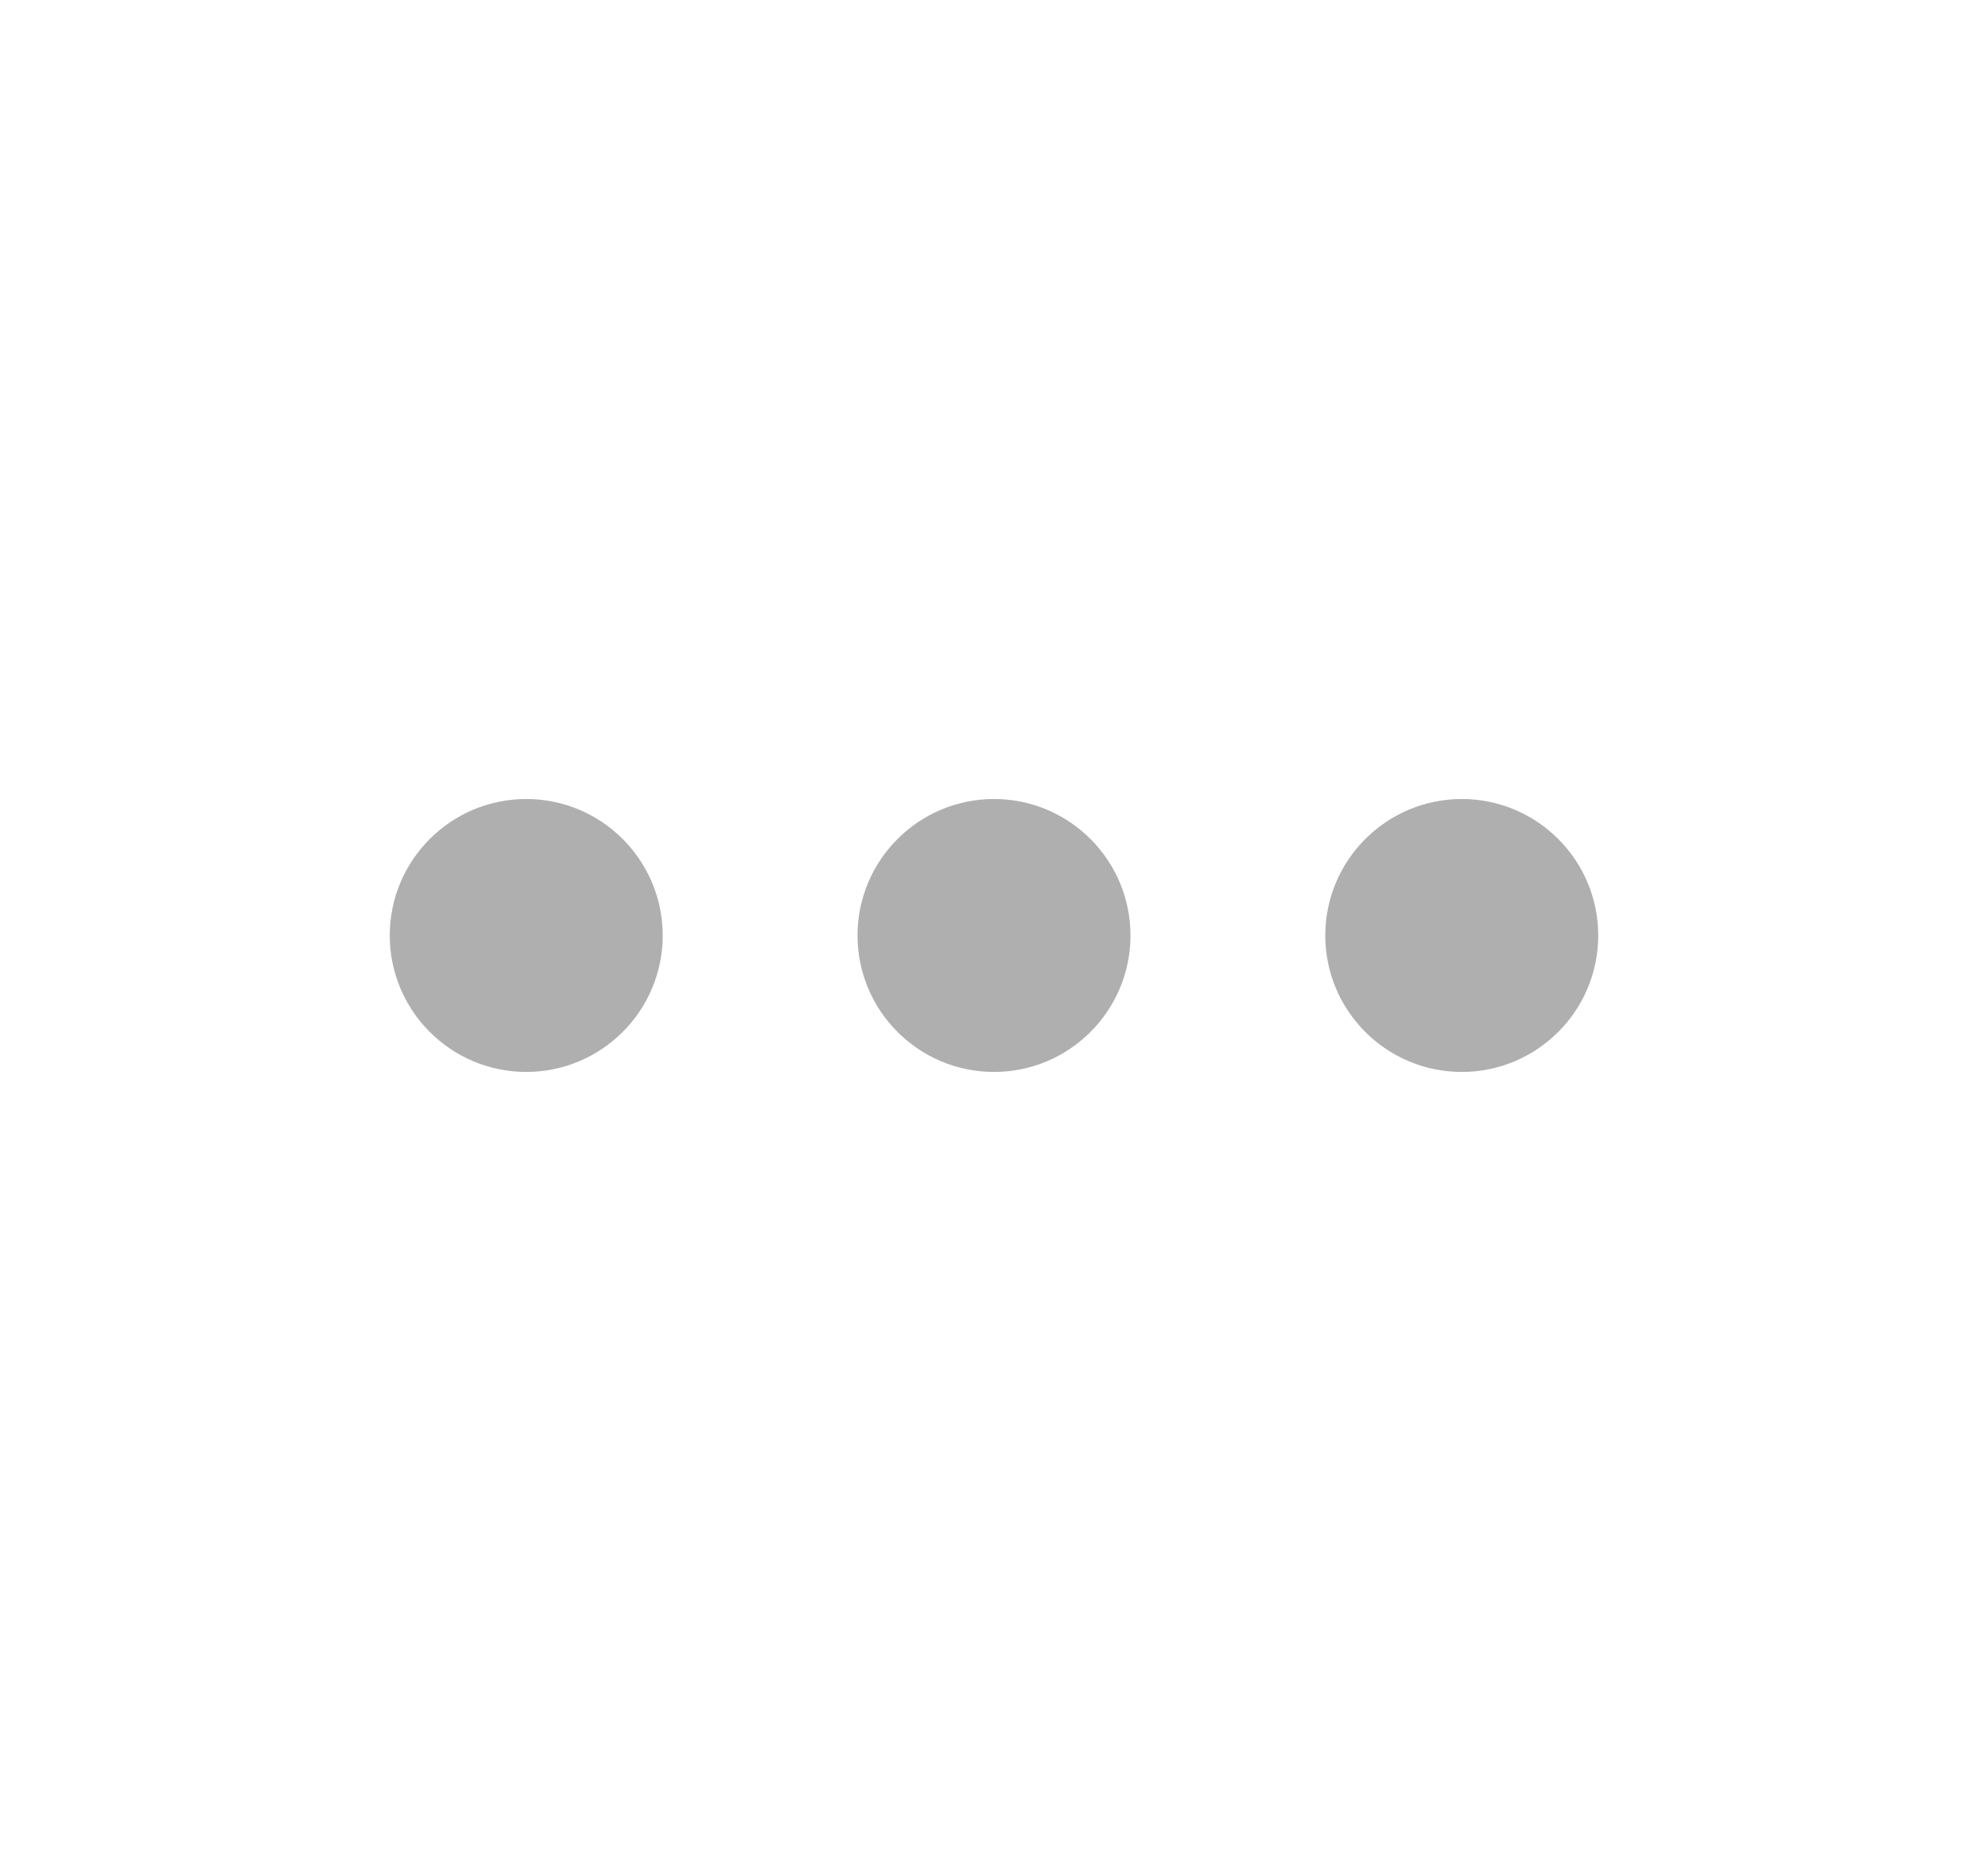
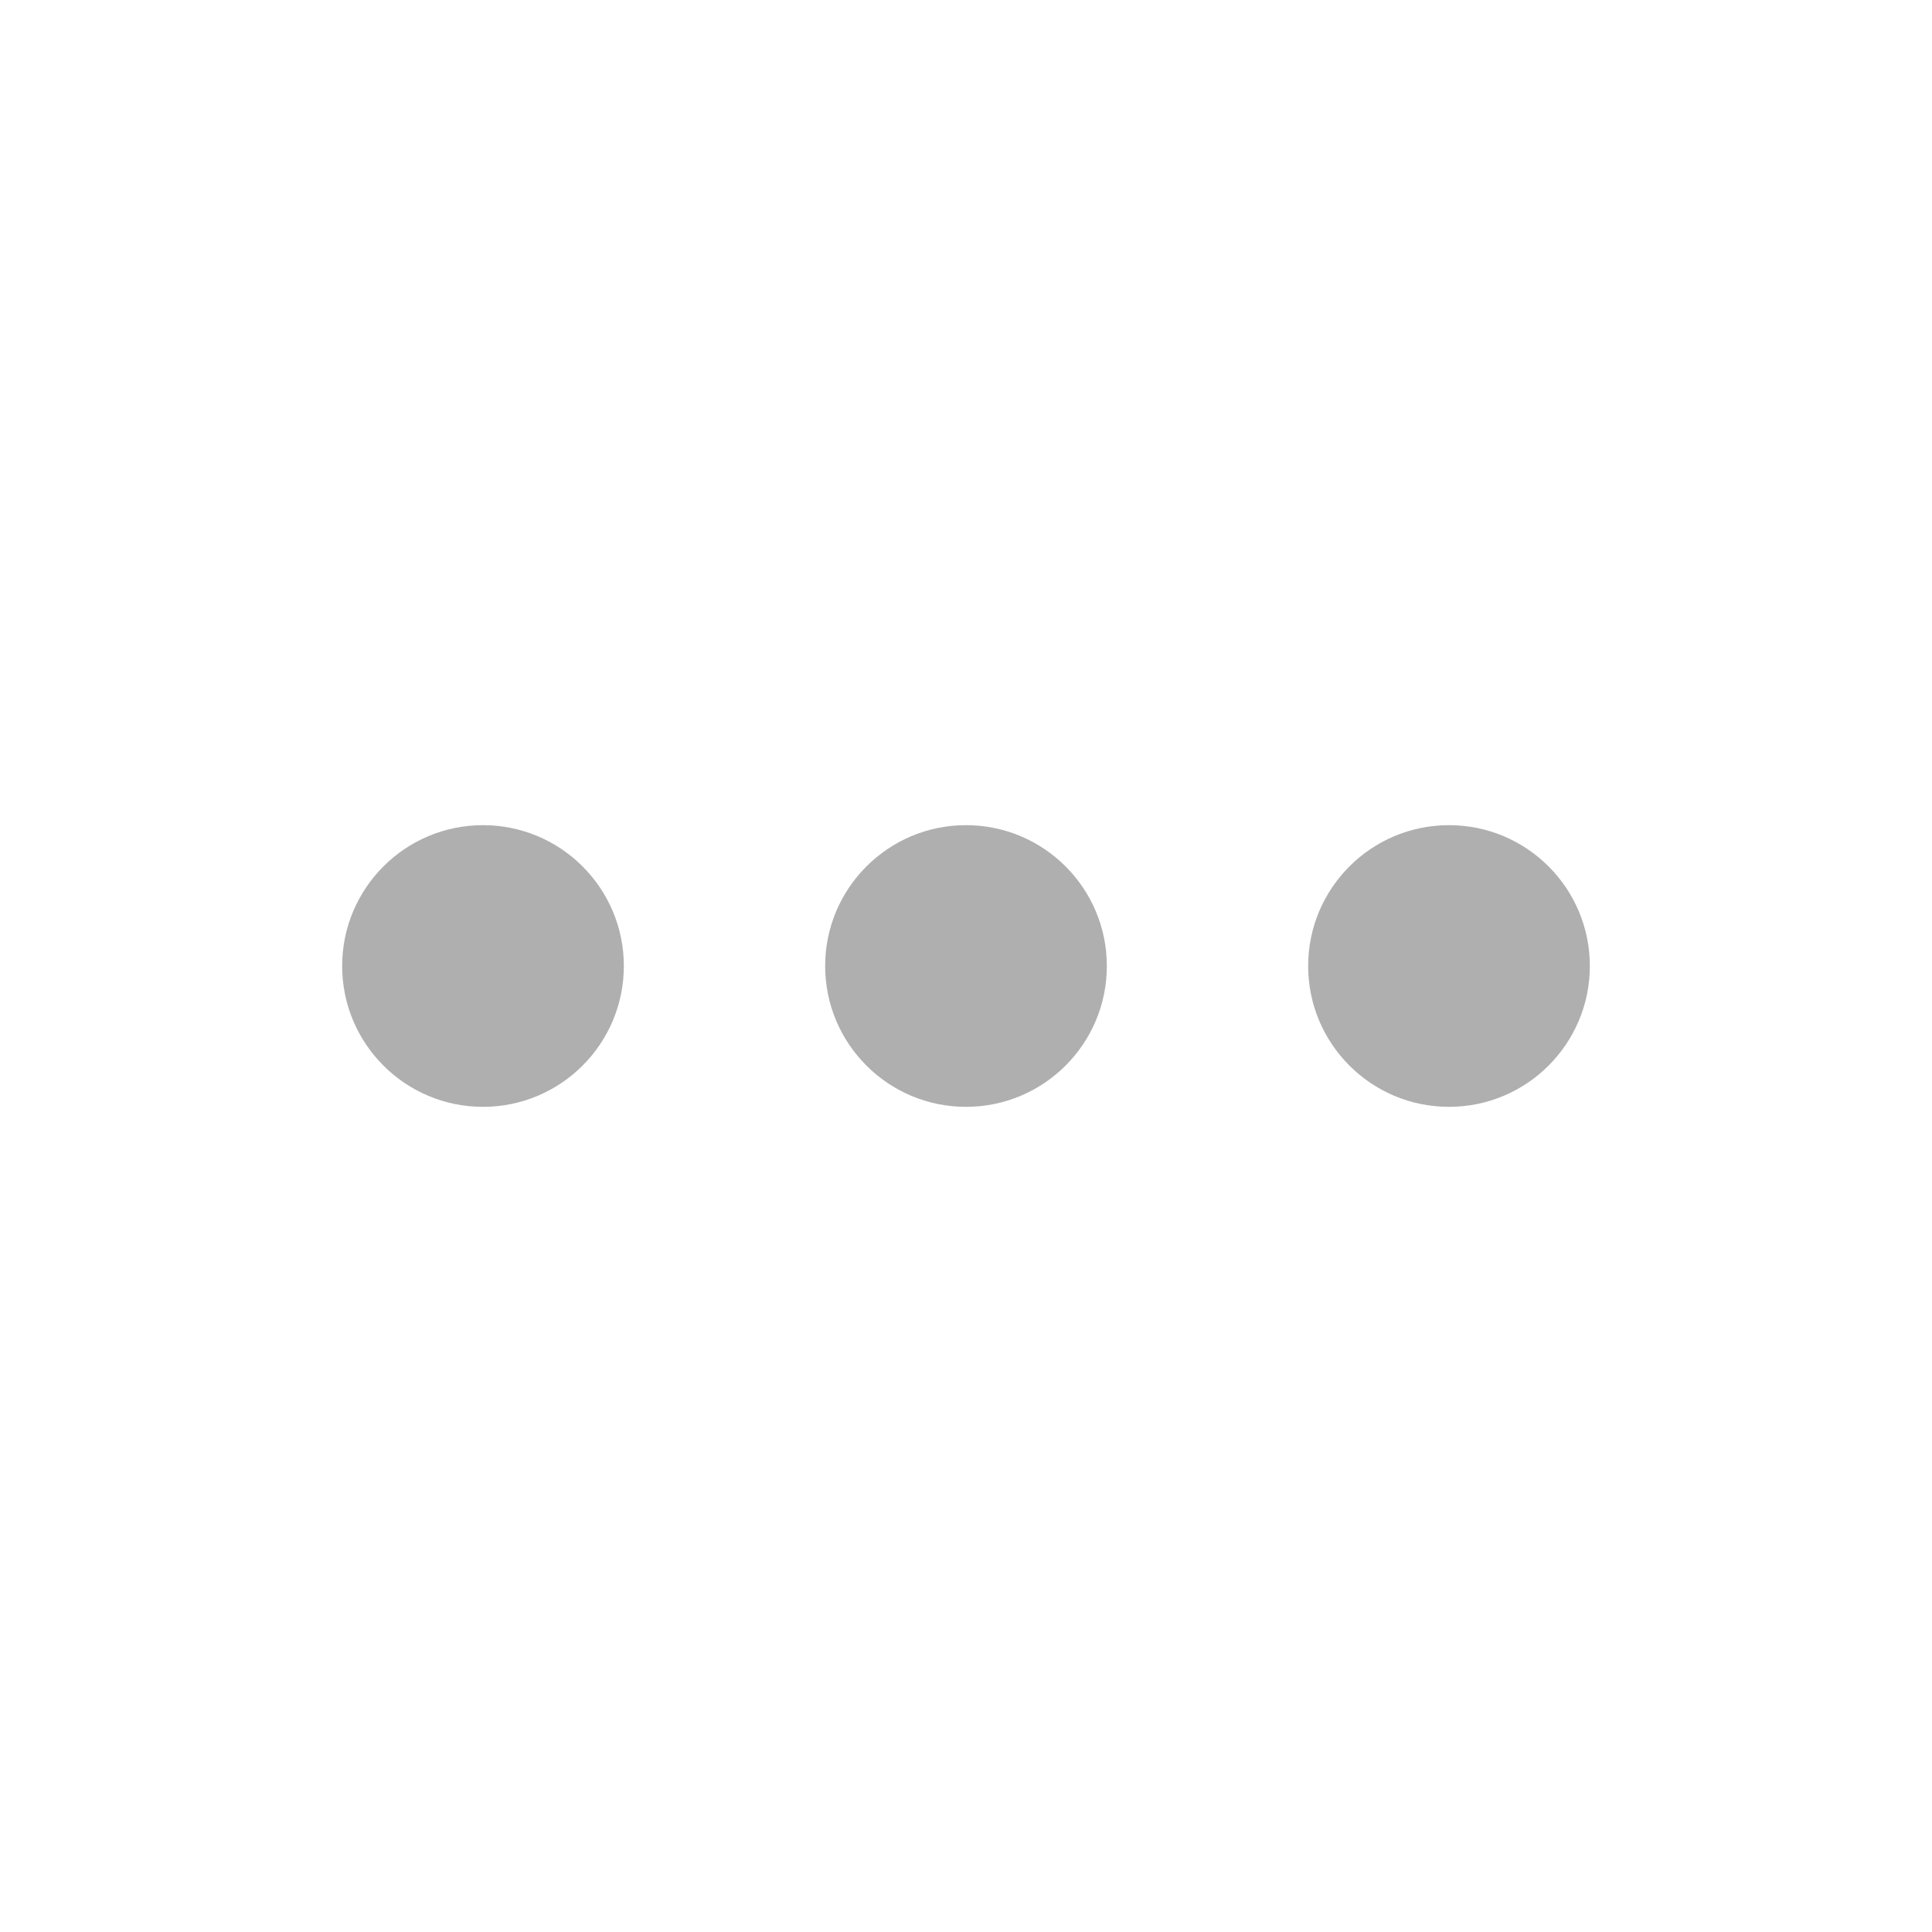
- <svg xmlns="http://www.w3.org/2000/svg" width="17" height="16" viewBox="0 0 17 16" fill="none">
-   <path d="M5.667 8C5.667 8.644 5.144 9.167 4.5 9.167C3.856 9.167 3.333 8.644 3.333 8C3.333 7.356 3.856 6.833 4.5 6.833C5.144 6.833 5.667 7.356 5.667 8ZM9.667 8C9.667 8.644 9.144 9.167 8.5 9.167C7.856 9.167 7.333 8.644 7.333 8C7.333 7.356 7.856 6.833 8.5 6.833C9.144 6.833 9.667 7.356 9.667 8ZM12.5 9.167C13.144 9.167 13.667 8.644 13.667 8C13.667 7.356 13.144 6.833 12.5 6.833C11.856 6.833 11.333 7.356 11.333 8C11.333 8.644 11.856 9.167 12.5 9.167Z" fill="#AFAFAF" />
+ <svg xmlns="http://www.w3.org/2000/svg" width="20" height="20" viewBox="0 0 20 20" fill="none">
+   <path d="M6.458 10C6.458 10.805 5.805 11.458 5 11.458C4.195 11.458 3.542 10.805 3.542 10C3.542 9.195 4.195 8.542 5 8.542C5.805 8.542 6.458 9.195 6.458 10ZM11.458 10C11.458 10.805 10.805 11.458 10 11.458C9.195 11.458 8.542 10.805 8.542 10C8.542 9.195 9.195 8.542 10 8.542C10.805 8.542 11.458 9.195 11.458 10ZM15 11.458C15.805 11.458 16.458 10.805 16.458 10C16.458 9.195 15.805 8.542 15 8.542C14.195 8.542 13.542 9.195 13.542 10C13.542 10.805 14.195 11.458 15 11.458Z" fill="#AFAFAF" />
</svg>
